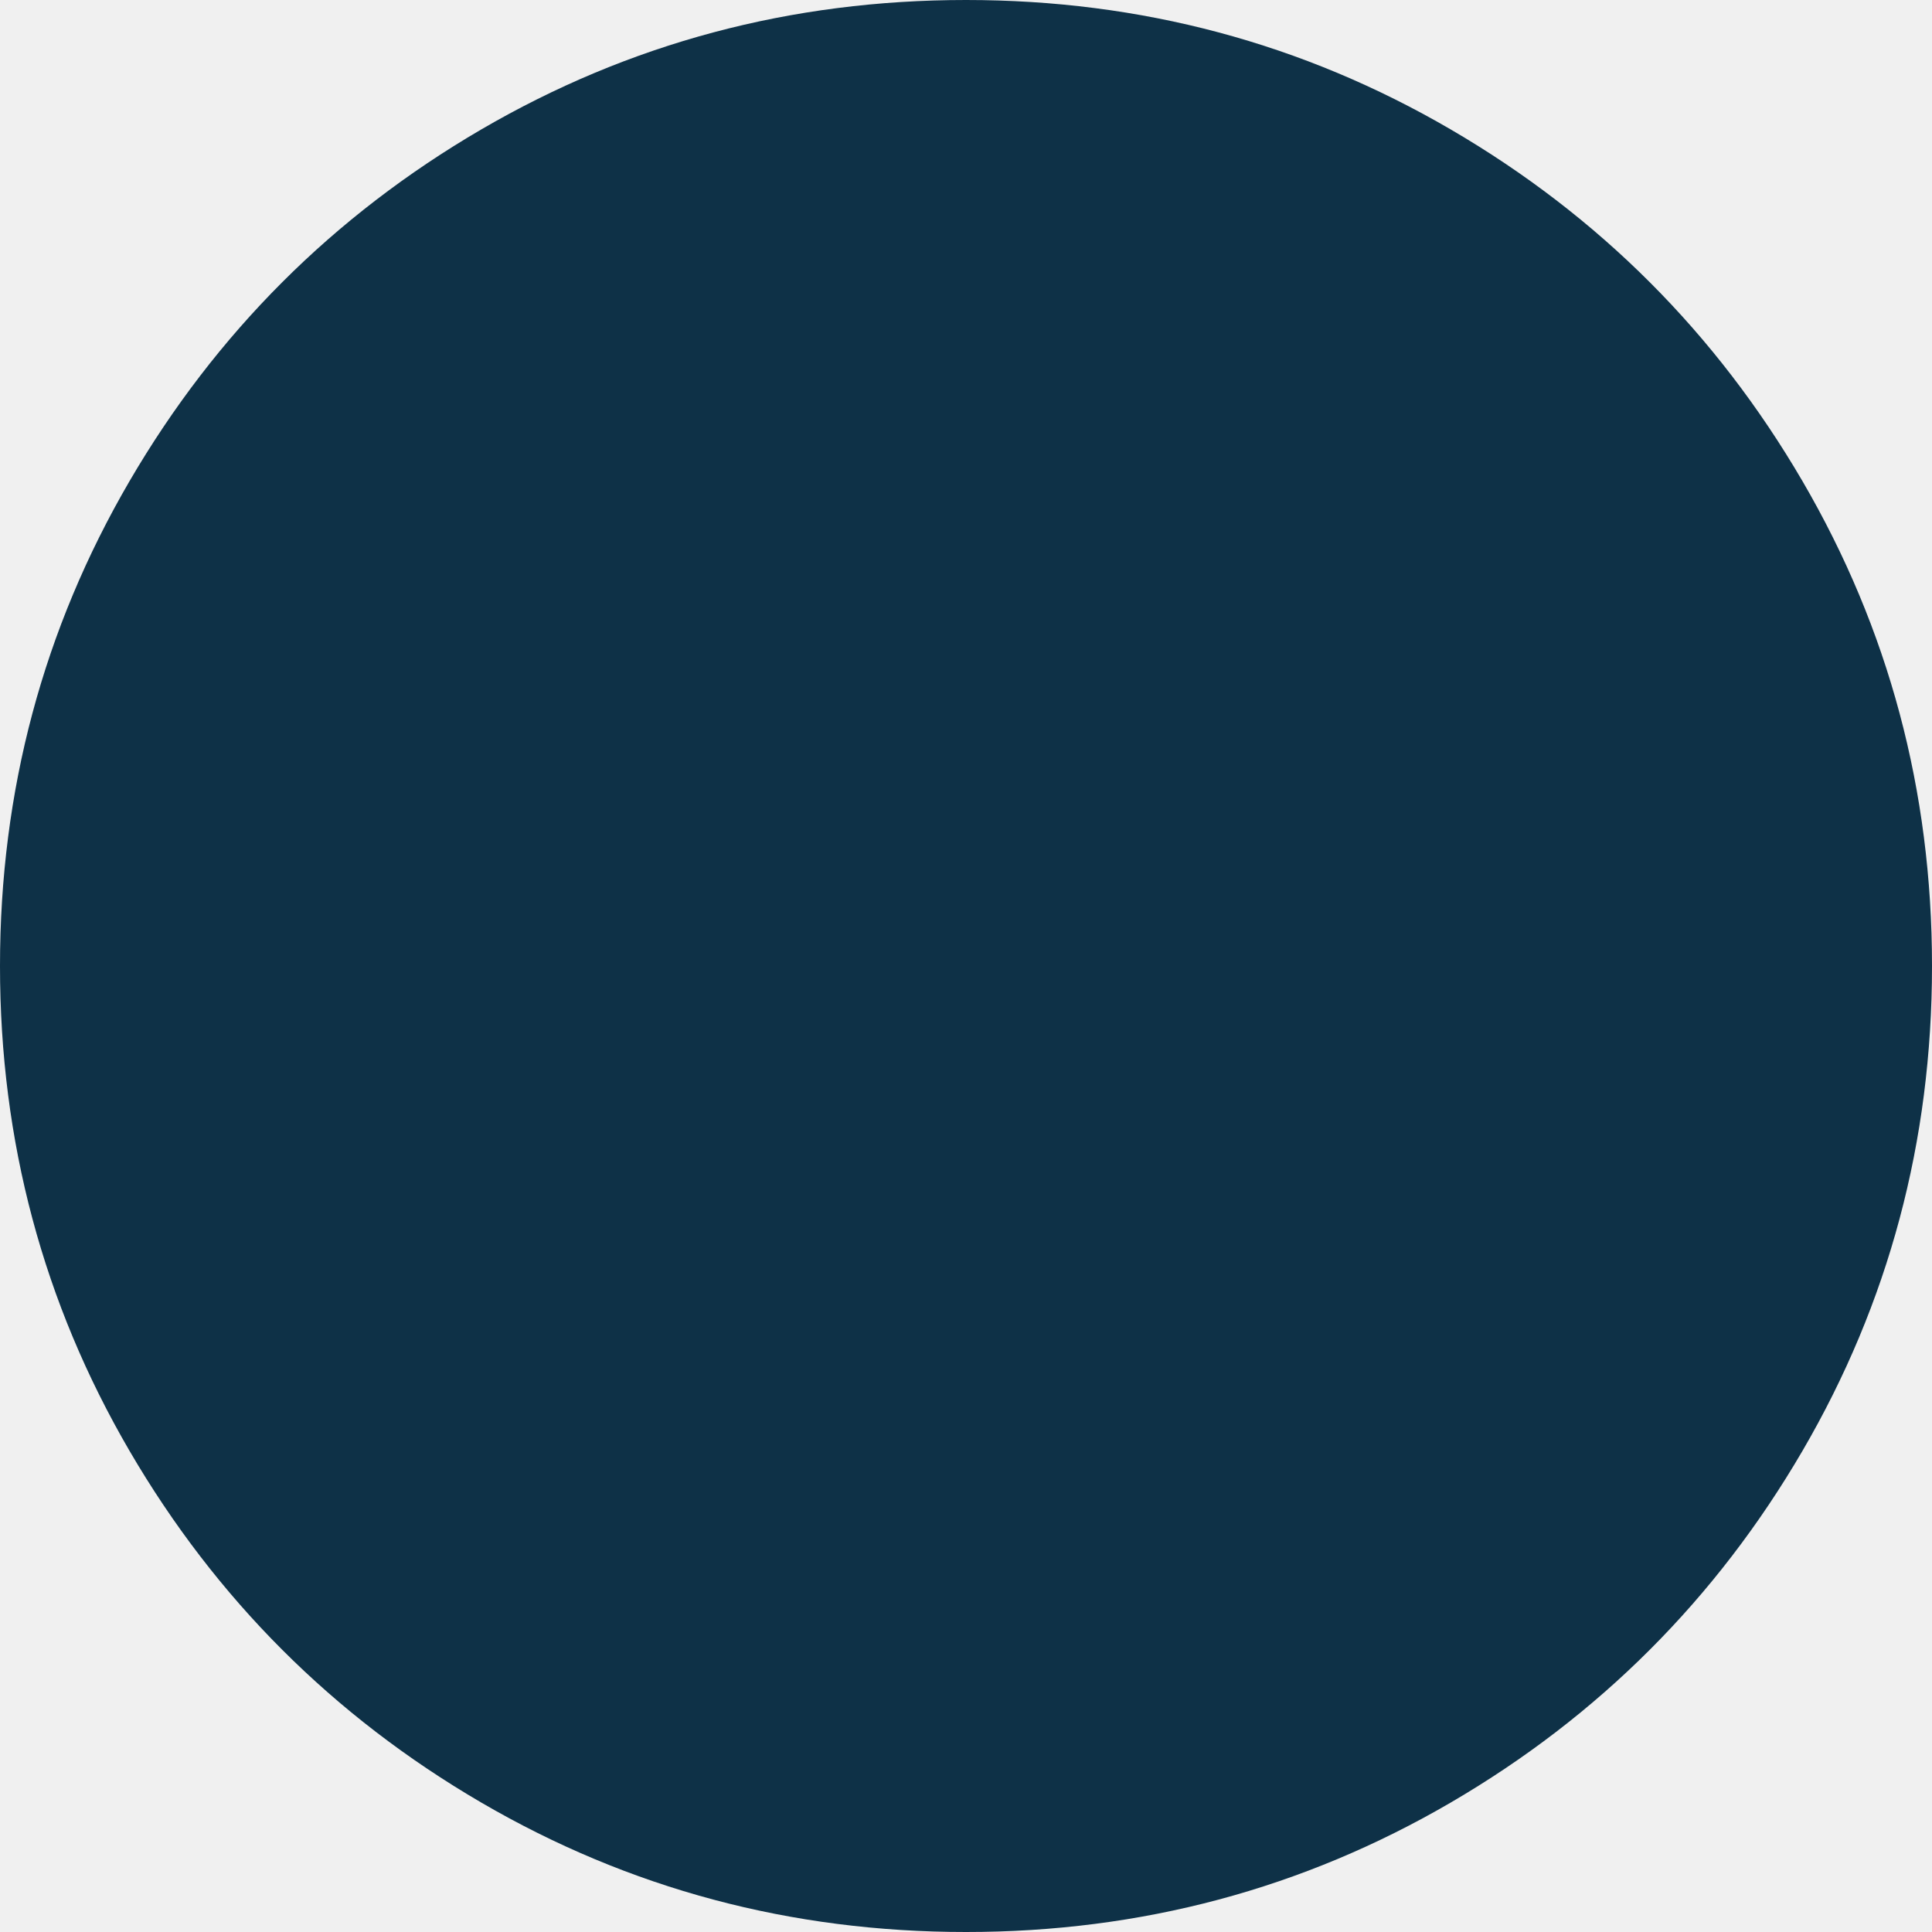
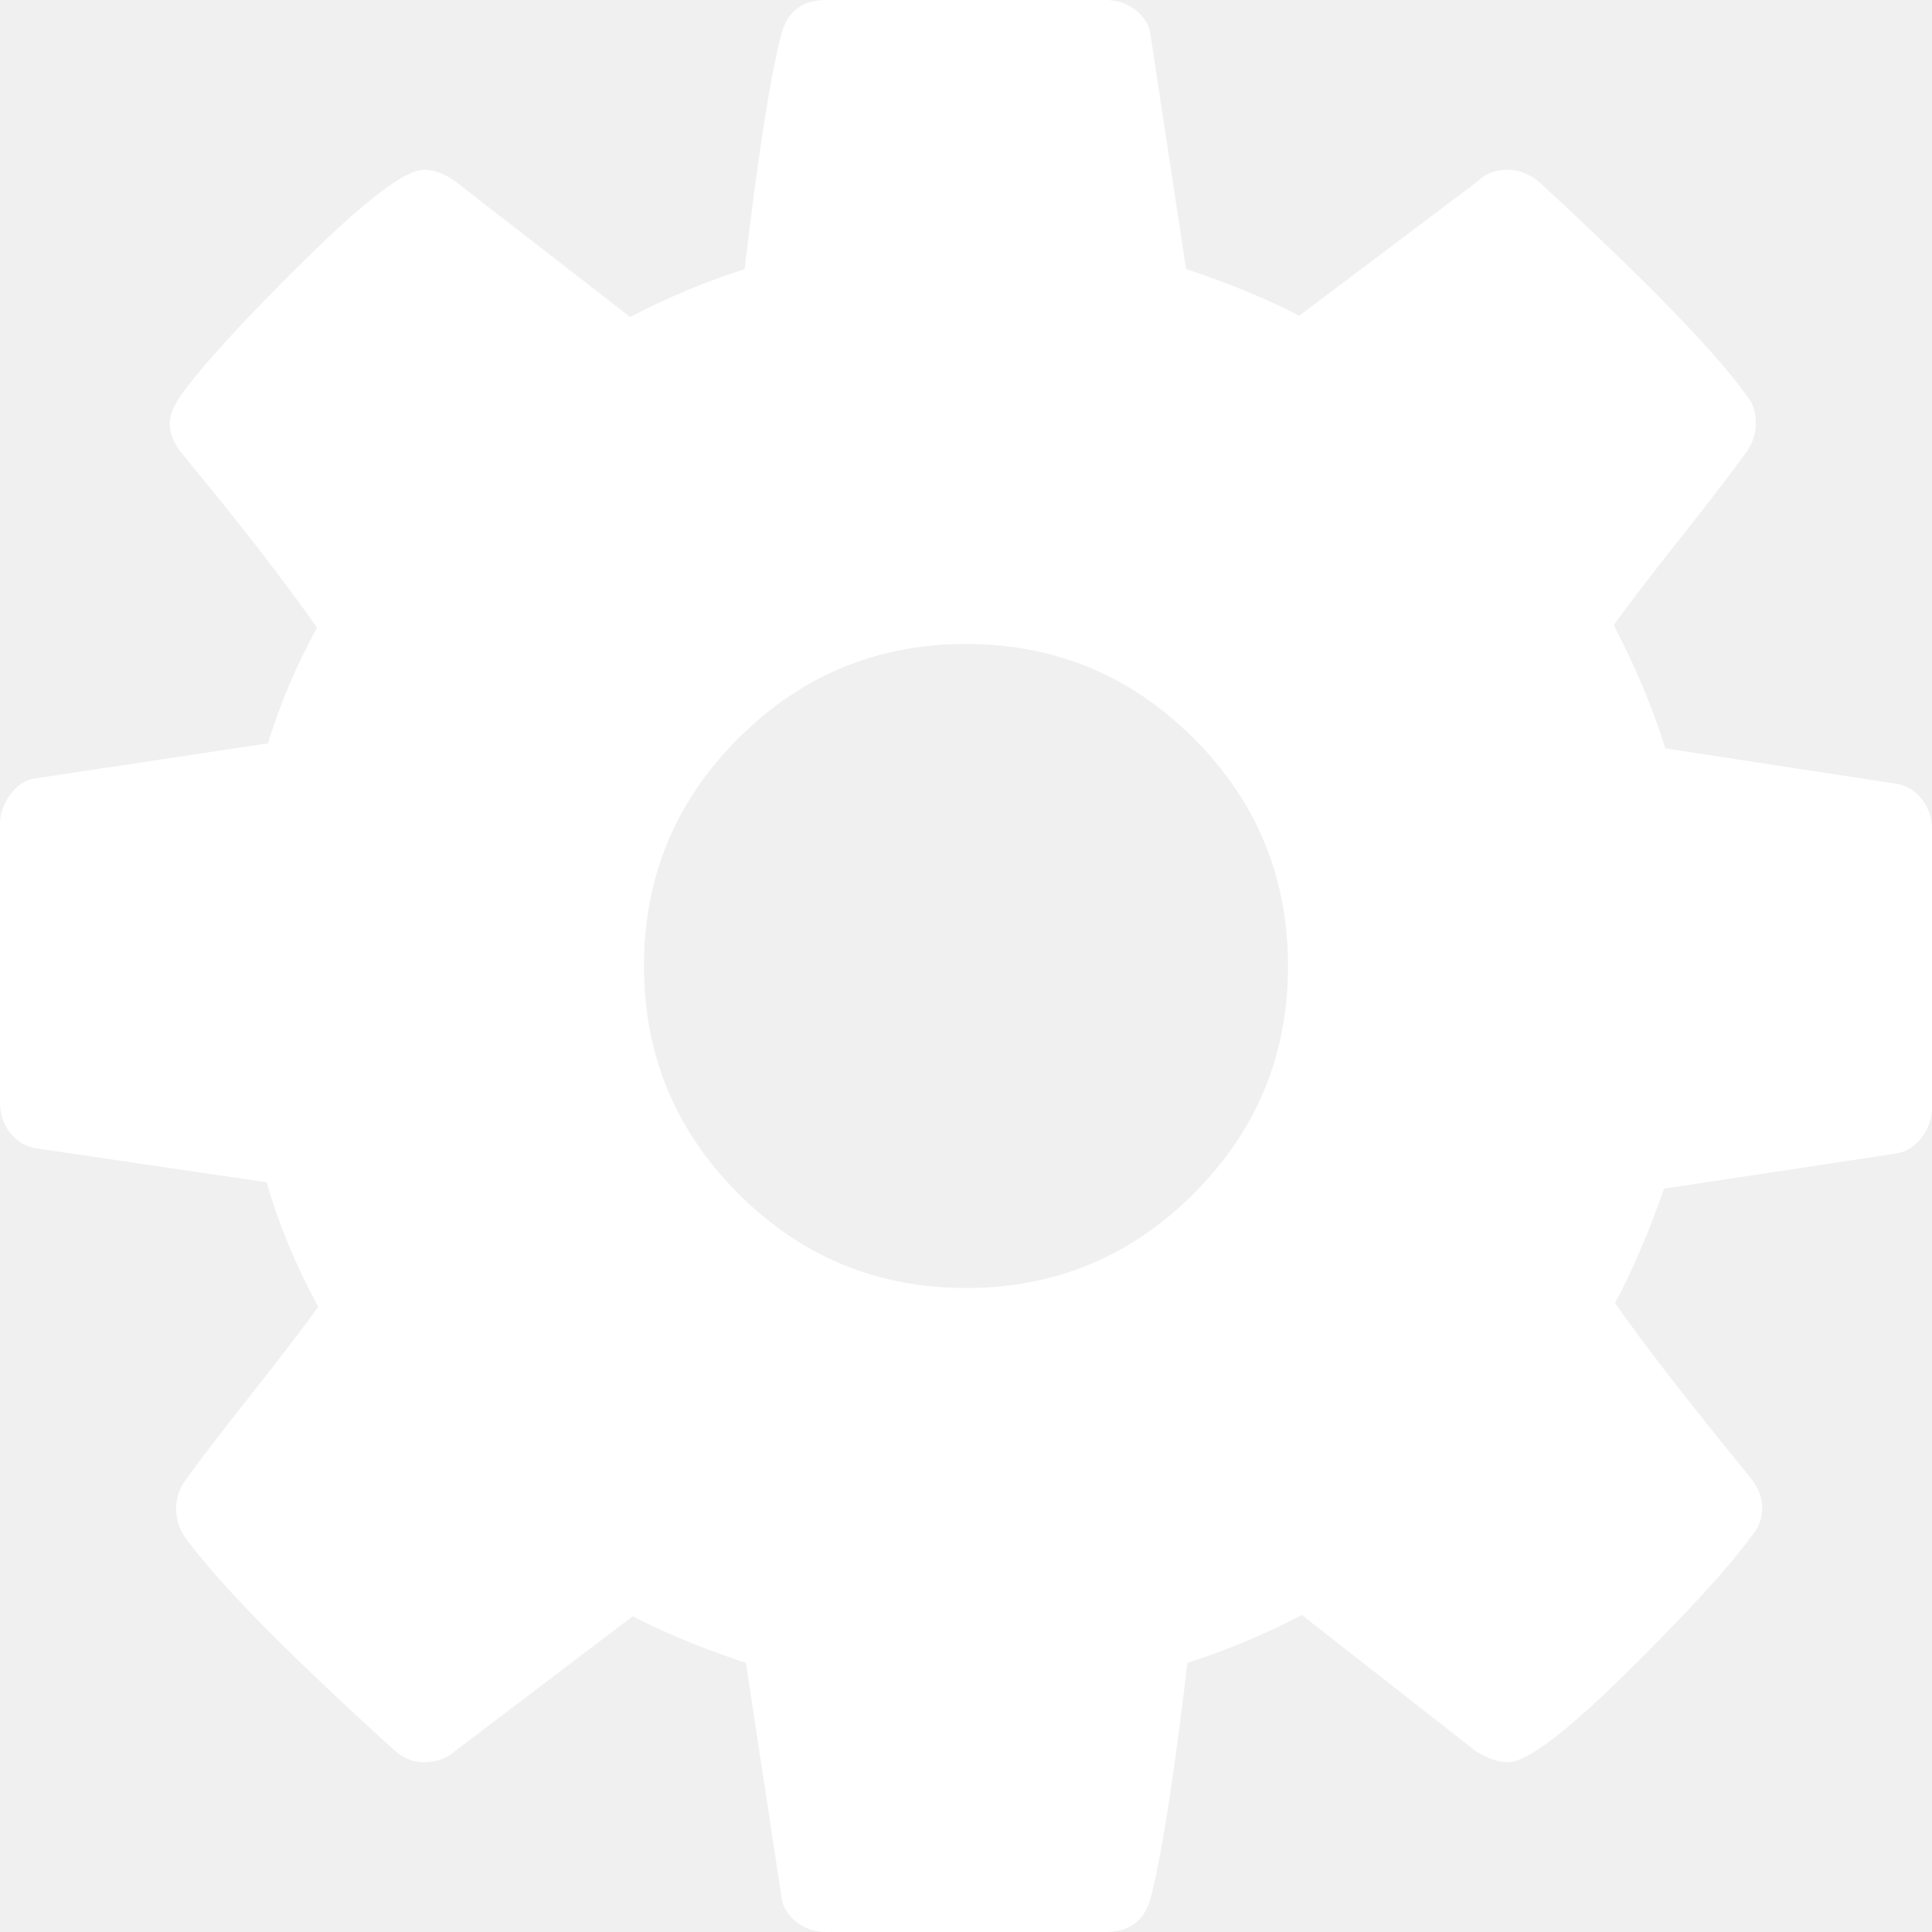
- <svg xmlns="http://www.w3.org/2000/svg" version="1.1" width="16px" height="16px">
-   <g transform="matrix(1 0 0 1 -259 -24 )">
-     <path d="M 14.927 3.984  C 15.642 5.21  16 6.549  16 8  C 16 9.451  15.642 10.79  14.927 12.016  C 14.212 13.241  13.241 14.212  12.016 14.927  C 10.79 15.642  9.451 16  8 16  C 6.549 16  5.21 15.642  3.984 14.927  C 2.759 14.212  1.788 13.241  1.073 12.016  C 0.358 10.79  0 9.451  0 8  C 0 6.549  0.358 5.21  1.073 3.984  C 1.788 2.759  2.759 1.788  3.984 1.073  C 5.21 0.358  6.549 0  8 0  C 9.451 0  10.79 0.358  12.016 1.073  C 13.241 1.788  14.212 2.759  14.927 3.984  Z " fill-rule="nonzero" fill="#0e3147" stroke="none" transform="matrix(1 0 0 1 259 24 )" />
+ <svg xmlns="http://www.w3.org/2000/svg" version="1.1" width="25px" height="25px">
+   <g transform="matrix(1 0 0 1 -1054 -16 )">
+     <path d="M 15.446 15.446  C 16.26 14.632  16.667 13.65  16.667 12.5  C 16.667 11.35  16.26 10.368  15.446 9.554  C 14.632 8.74  13.65 8.333  12.5 8.333  C 11.35 8.333  10.368 8.74  9.554 9.554  C 8.74 10.368  8.333 11.35  8.333 12.5  C 8.333 13.65  8.74 14.632  9.554 15.446  C 10.368 16.26  11.35 16.667  12.5 16.667  C 13.65 16.667  14.632 16.26  15.446 15.446  Z M 24.87 10.343  C 24.957 10.457  25 10.585  25 10.726  L 25 14.339  C 25 14.469  24.957 14.594  24.87 14.714  C 24.783 14.833  24.674 14.903  24.544 14.925  L 21.533 15.381  C 21.327 15.967  21.115 16.461  20.898 16.862  C 21.278 17.405  21.859 18.153  22.64 19.108  C 22.748 19.238  22.803 19.374  22.803 19.515  C 22.803 19.656  22.754 19.781  22.656 19.889  C 22.363 20.291  21.826 20.877  21.045 21.647  C 20.264 22.418  19.754 22.803  19.515 22.803  C 19.385 22.803  19.244 22.754  19.092 22.656  L 16.846 20.898  C 16.368 21.148  15.875 21.354  15.365 21.517  C 15.191 22.993  15.034 24.002  14.893 24.544  C 14.817 24.848  14.621 25  14.307 25  L 10.693 25  C 10.541 25  10.409 24.954  10.295 24.862  C 10.181 24.769  10.118 24.653  10.107 24.512  L 9.652 21.517  C 9.12 21.343  8.632 21.143  8.187 20.915  L 5.892 22.656  C 5.783 22.754  5.648 22.803  5.485 22.803  C 5.333 22.803  5.197 22.743  5.078 22.624  C 3.711 21.387  2.816 20.475  2.393 19.889  C 2.317 19.781  2.279 19.656  2.279 19.515  C 2.279 19.385  2.322 19.26  2.409 19.141  C 2.572 18.913  2.848 18.552  3.239 18.058  C 3.63 17.565  3.923 17.182  4.118 16.911  C 3.825 16.368  3.602 15.831  3.451 15.299  L 0.472 14.86  C 0.331 14.838  0.217 14.771  0.13 14.657  C 0.043 14.543  0 14.415  0 14.274  L 0 10.661  C 0 10.531  0.043 10.406  0.13 10.286  C 0.217 10.167  0.32 10.097  0.439 10.075  L 3.467 9.619  C 3.619 9.12  3.83 8.621  4.102 8.122  C 3.668 7.503  3.087 6.755  2.36 5.876  C 2.252 5.745  2.197 5.615  2.197 5.485  C 2.197 5.377  2.246 5.252  2.344 5.111  C 2.626 4.72  3.16 4.137  3.947 3.361  C 4.734 2.585  5.246 2.197  5.485 2.197  C 5.626 2.197  5.767 2.252  5.908 2.36  L 8.154 4.102  C 8.632 3.852  9.125 3.646  9.635 3.483  C 9.809 2.007  9.966 0.998  10.107 0.456  C 10.183 0.152  10.379 0  10.693 0  L 14.307 0  C 14.459 0  14.591 0.046  14.705 0.138  C 14.819 0.231  14.882 0.347  14.893 0.488  L 15.348 3.483  C 15.88 3.657  16.368 3.857  16.813 4.085  L 19.124 2.344  C 19.222 2.246  19.352 2.197  19.515 2.197  C 19.656 2.197  19.792 2.252  19.922 2.36  C 21.322 3.651  22.217 4.574  22.607 5.127  C 22.683 5.214  22.721 5.333  22.721 5.485  C 22.721 5.615  22.678 5.74  22.591 5.859  C 22.428 6.087  22.152 6.448  21.761 6.942  C 21.37 7.435  21.077 7.818  20.882 8.089  C 21.164 8.632  21.387 9.163  21.549 9.684  L 24.528 10.14  C 24.669 10.162  24.783 10.229  24.87 10.343  Z " fill-rule="nonzero" fill="#ffffff" stroke="none" transform="matrix(1 0 0 1 1054 16 )" />
  </g>
</svg>
